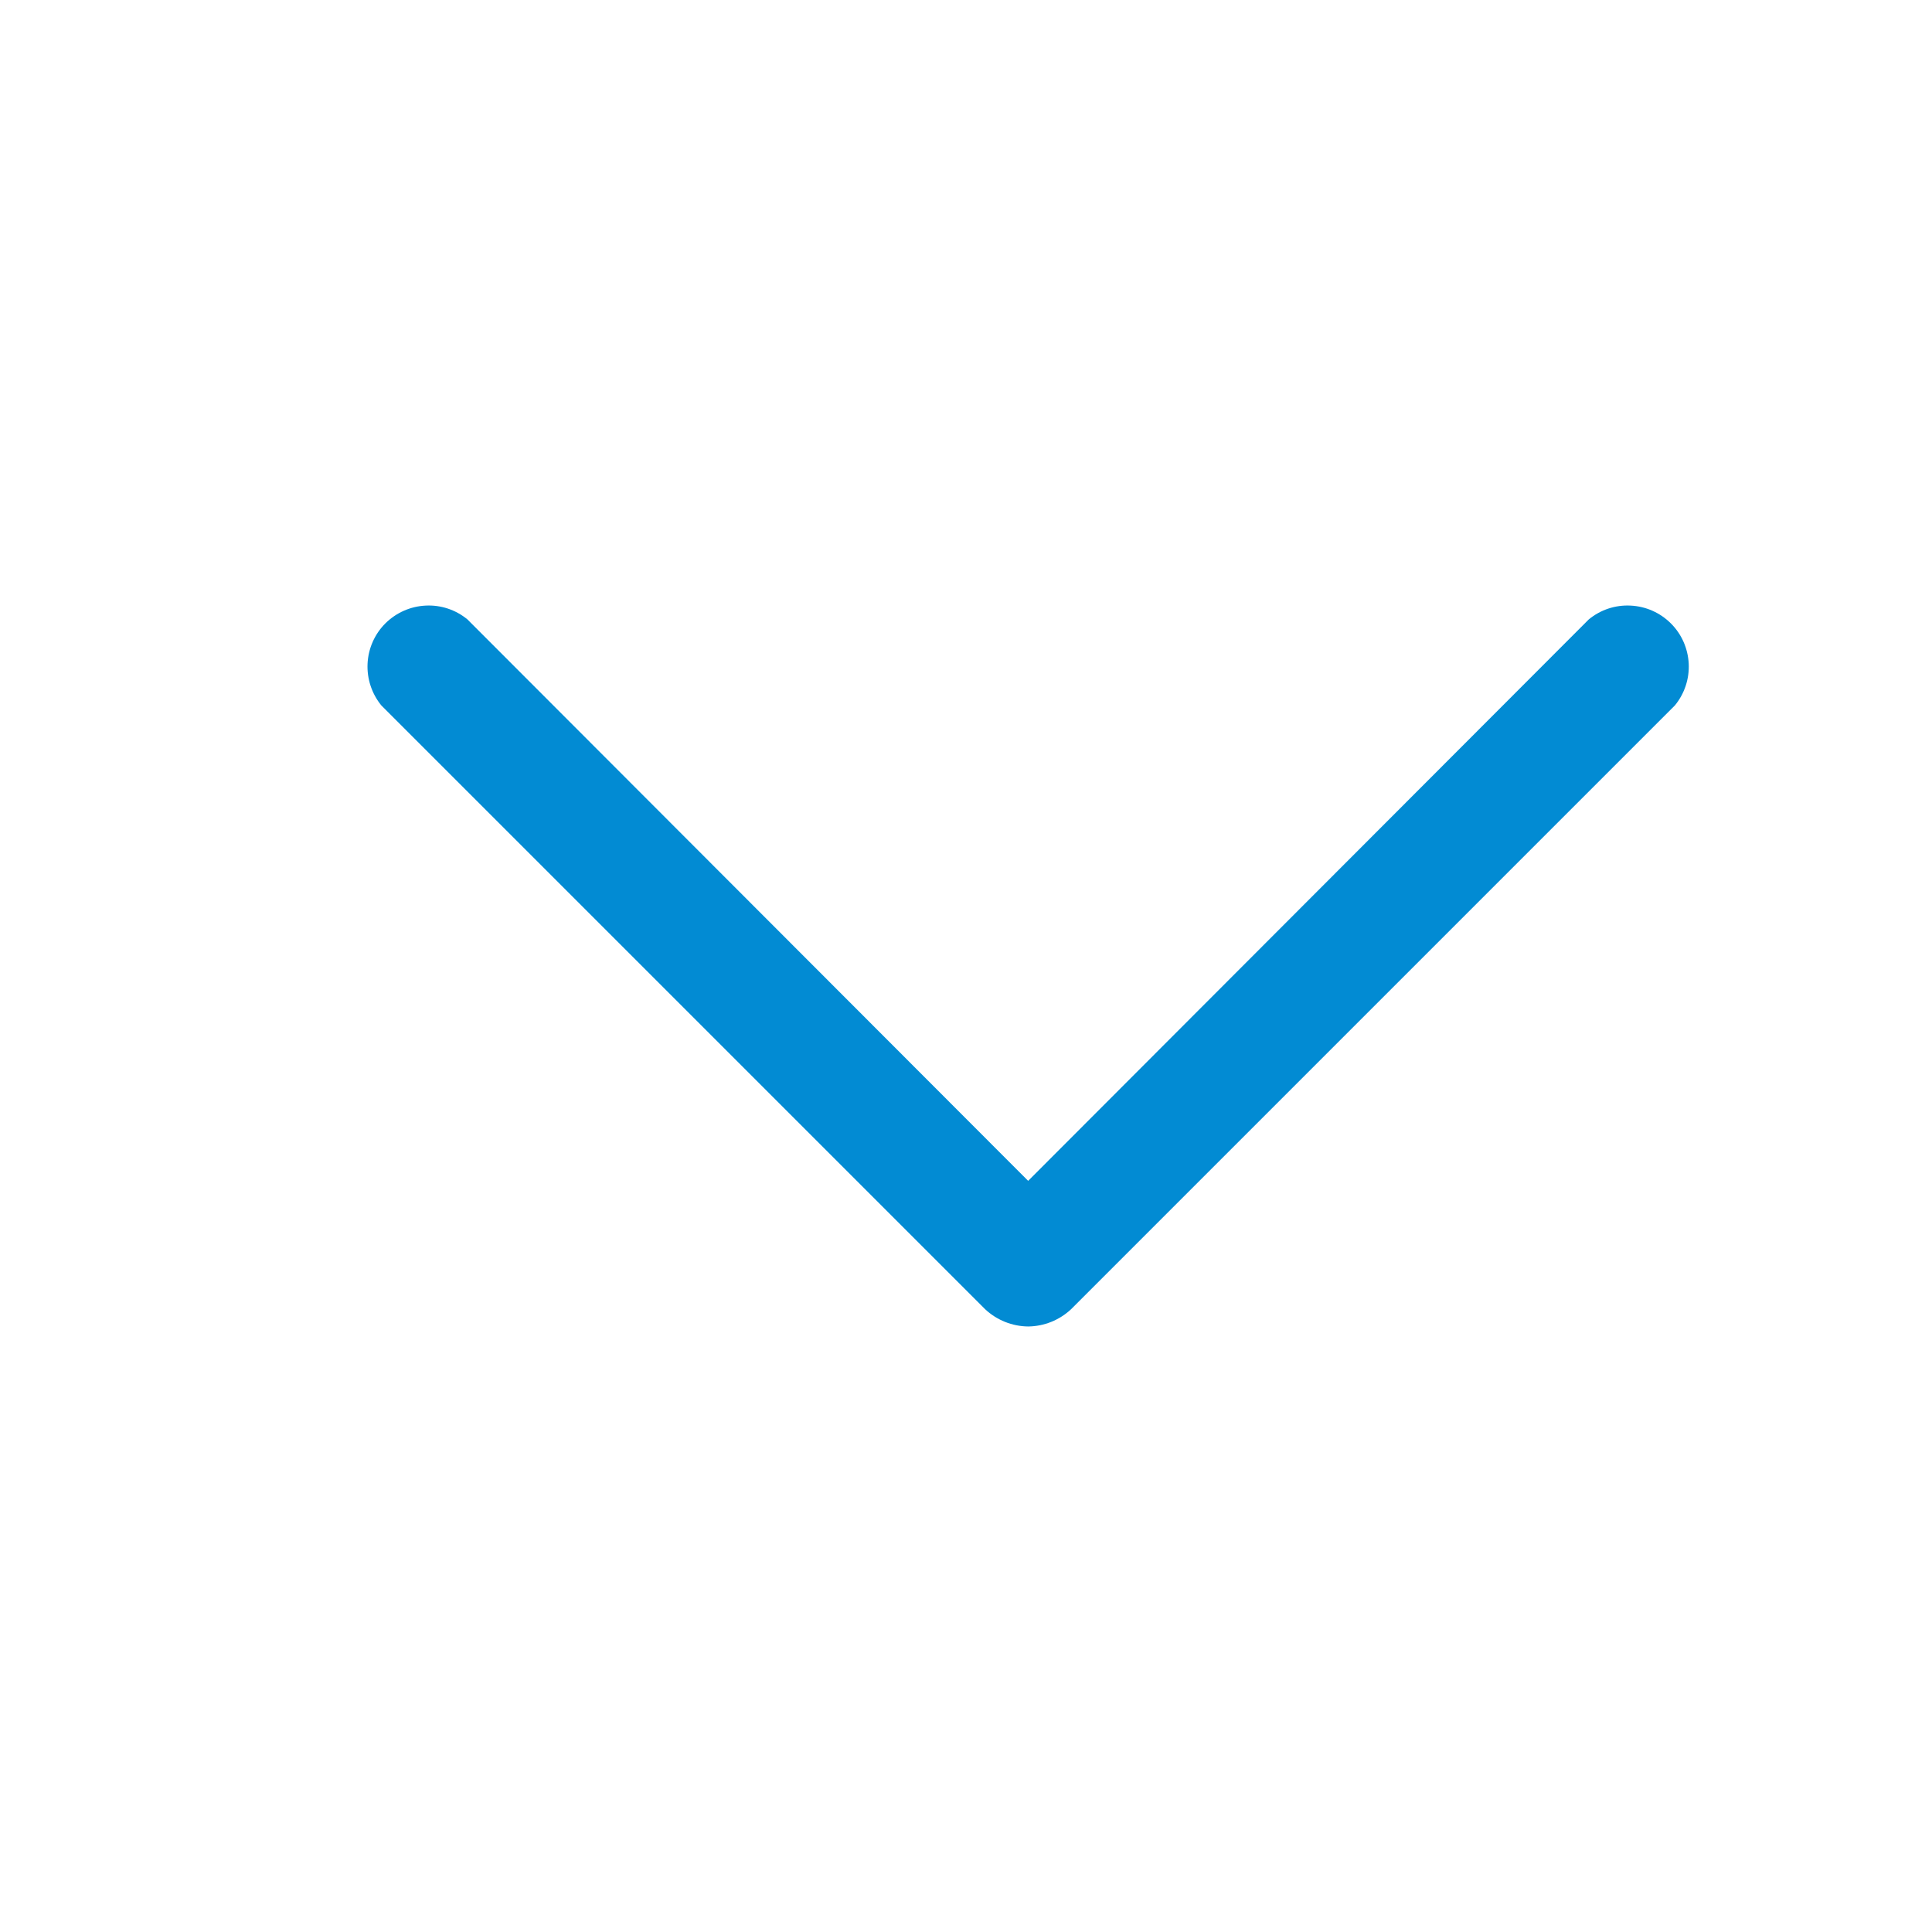
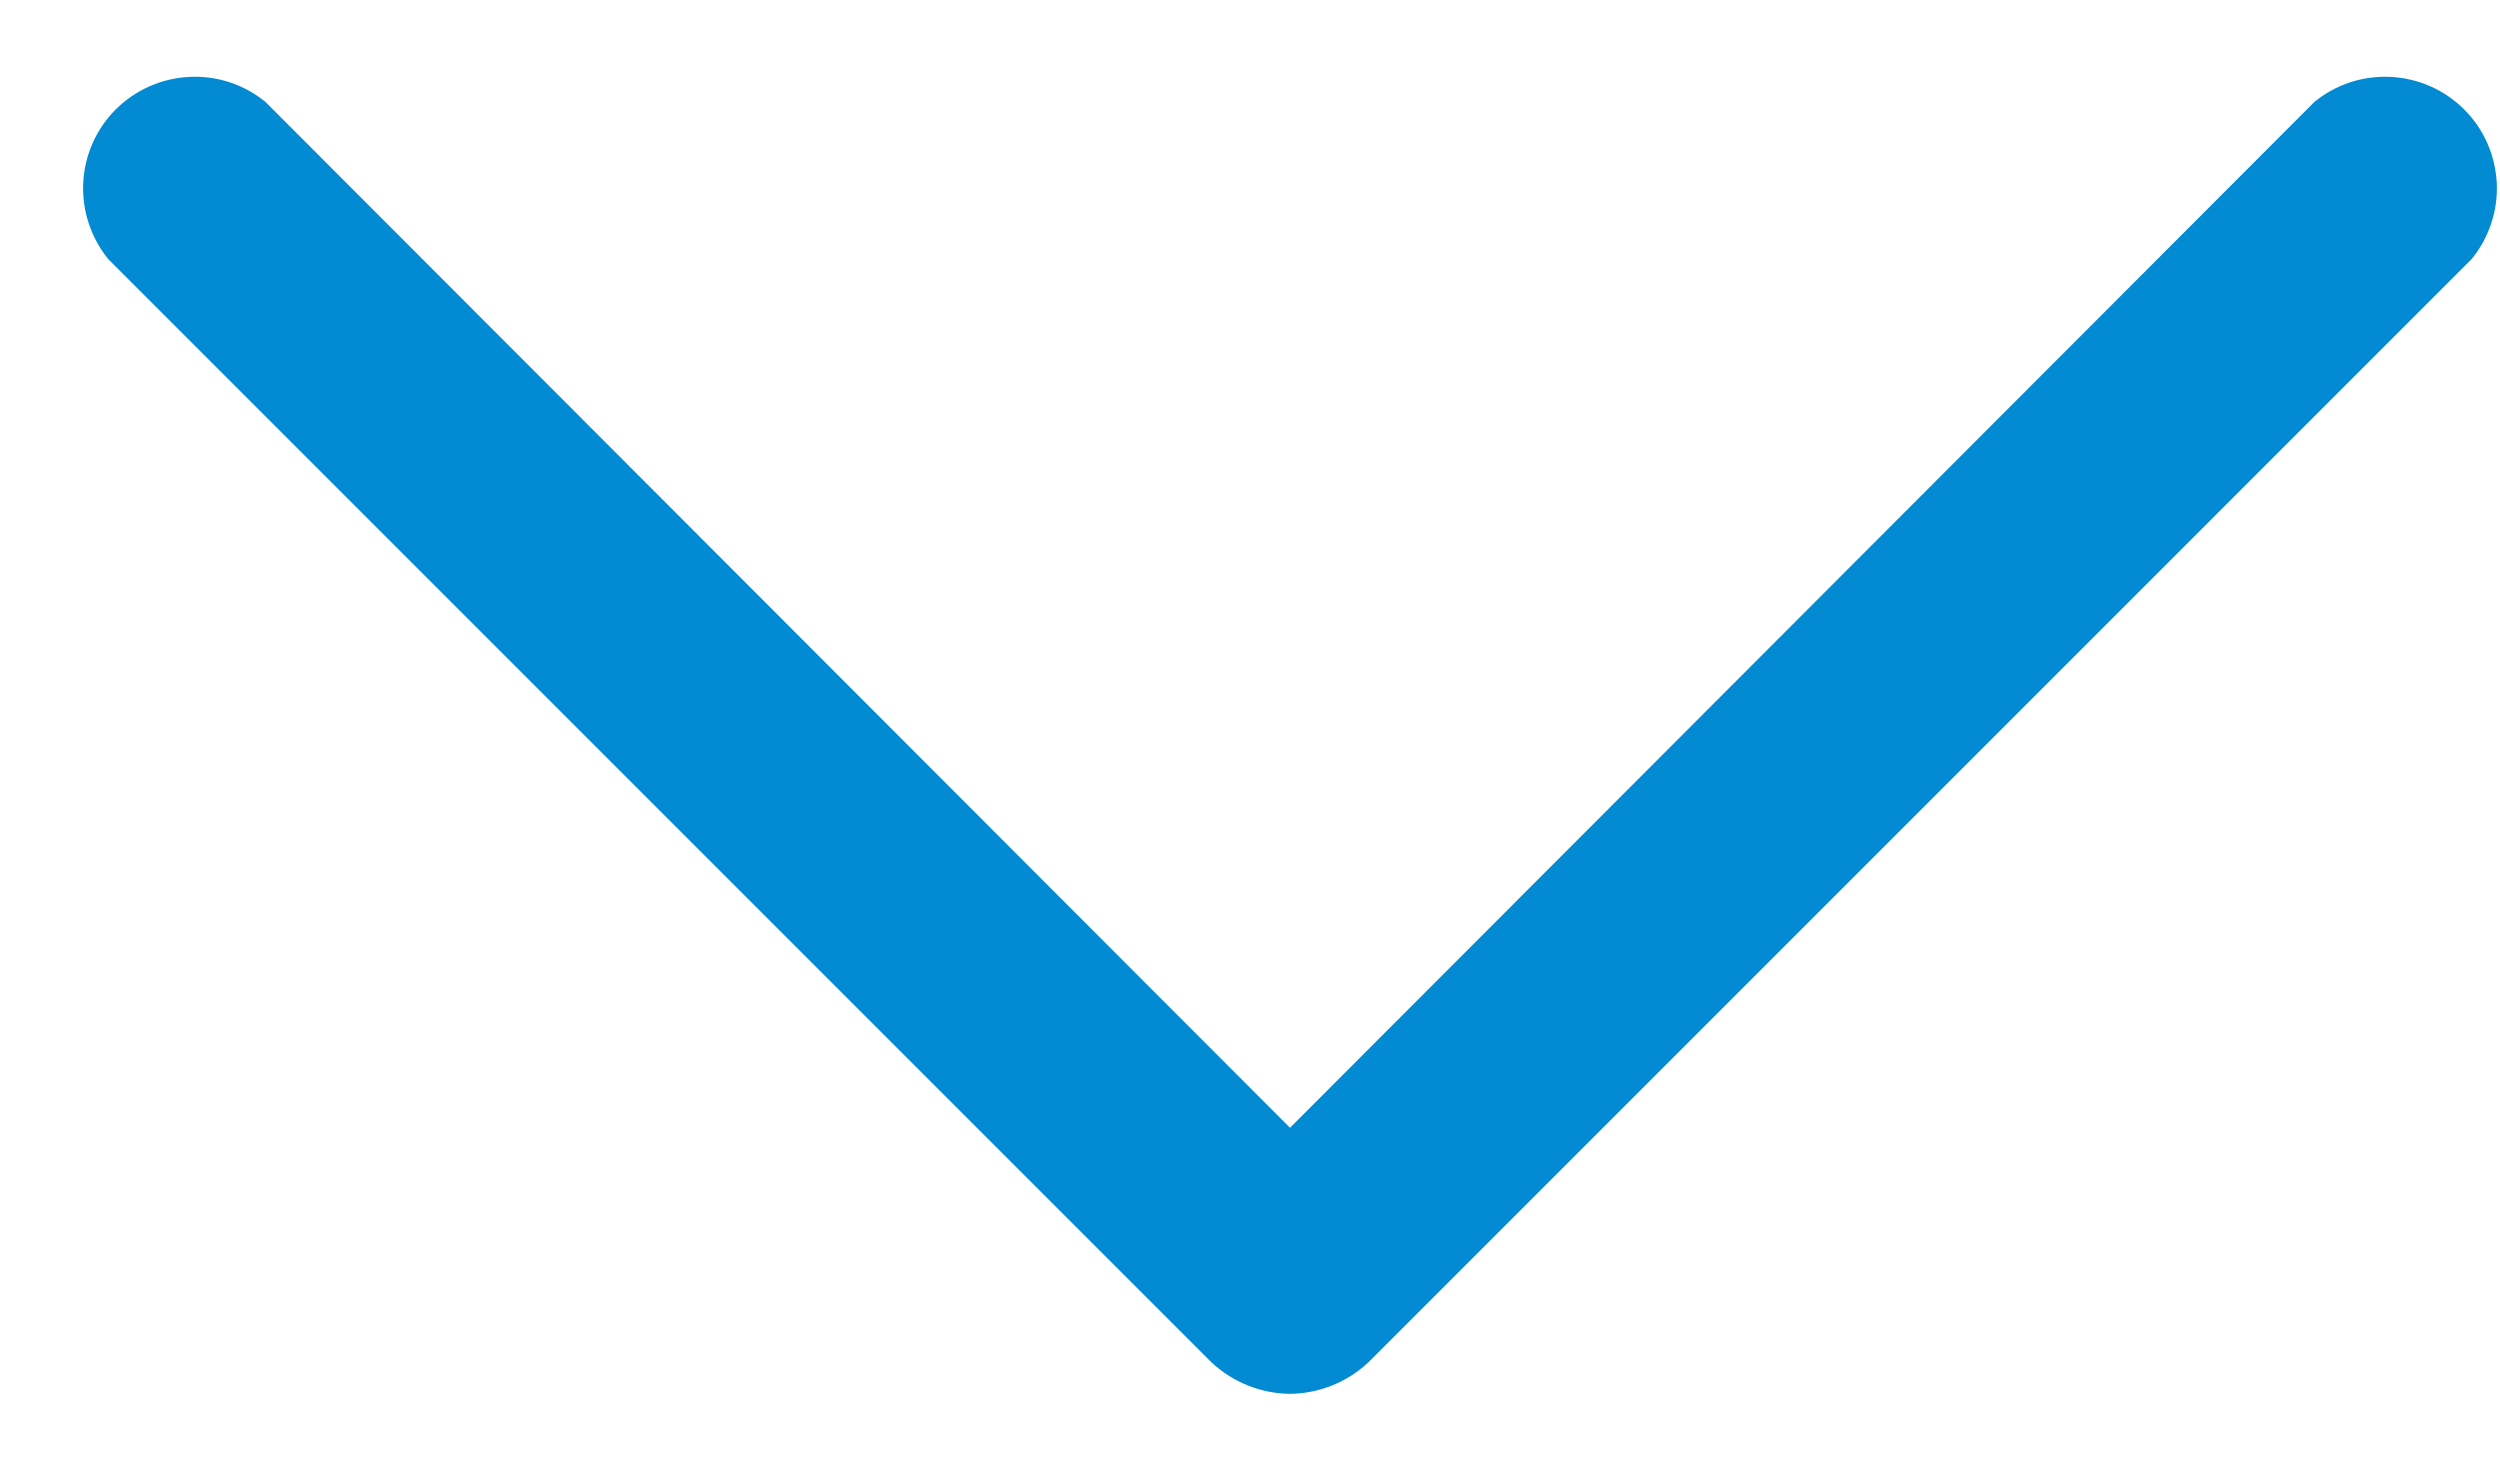
- <svg xmlns="http://www.w3.org/2000/svg" width="24" height="24" viewBox="0 0 24 24" fill="none">
-   <path d="M12.772 16.478C12.573 16.476 12.382 16.399 12.237 16.263L4.737 8.763C4.618 8.617 4.557 8.432 4.566 8.244C4.575 8.055 4.654 7.877 4.787 7.744C4.921 7.611 5.099 7.532 5.287 7.523C5.475 7.513 5.66 7.574 5.806 7.694L12.772 14.669L19.737 7.694C19.883 7.574 20.068 7.513 20.256 7.523C20.445 7.532 20.623 7.611 20.756 7.744C20.89 7.877 20.968 8.055 20.978 8.244C20.987 8.432 20.926 8.617 20.806 8.763L13.306 16.263C13.161 16.399 12.971 16.476 12.772 16.478V16.478Z" fill="#028BD3" />
+ <svg xmlns="http://www.w3.org/2000/svg" width="17" height="10" viewBox="0 0 17 10" fill="none">
+   <path d="M8.772 9.478C8.573 9.476 8.382 9.399 8.237 9.263L0.737 1.763C0.618 1.617 0.557 1.432 0.566 1.244C0.575 1.055 0.654 0.877 0.787 0.744C0.921 0.611 1.099 0.532 1.287 0.523C1.475 0.513 1.66 0.574 1.806 0.694L8.772 7.669L15.737 0.694C15.883 0.574 16.068 0.513 16.256 0.523C16.445 0.532 16.623 0.611 16.756 0.744C16.89 0.877 16.968 1.055 16.978 1.244C16.987 1.432 16.926 1.617 16.806 1.763L9.306 9.263C9.161 9.399 8.971 9.476 8.772 9.478V9.478Z" fill="#028BD3" />
</svg>
